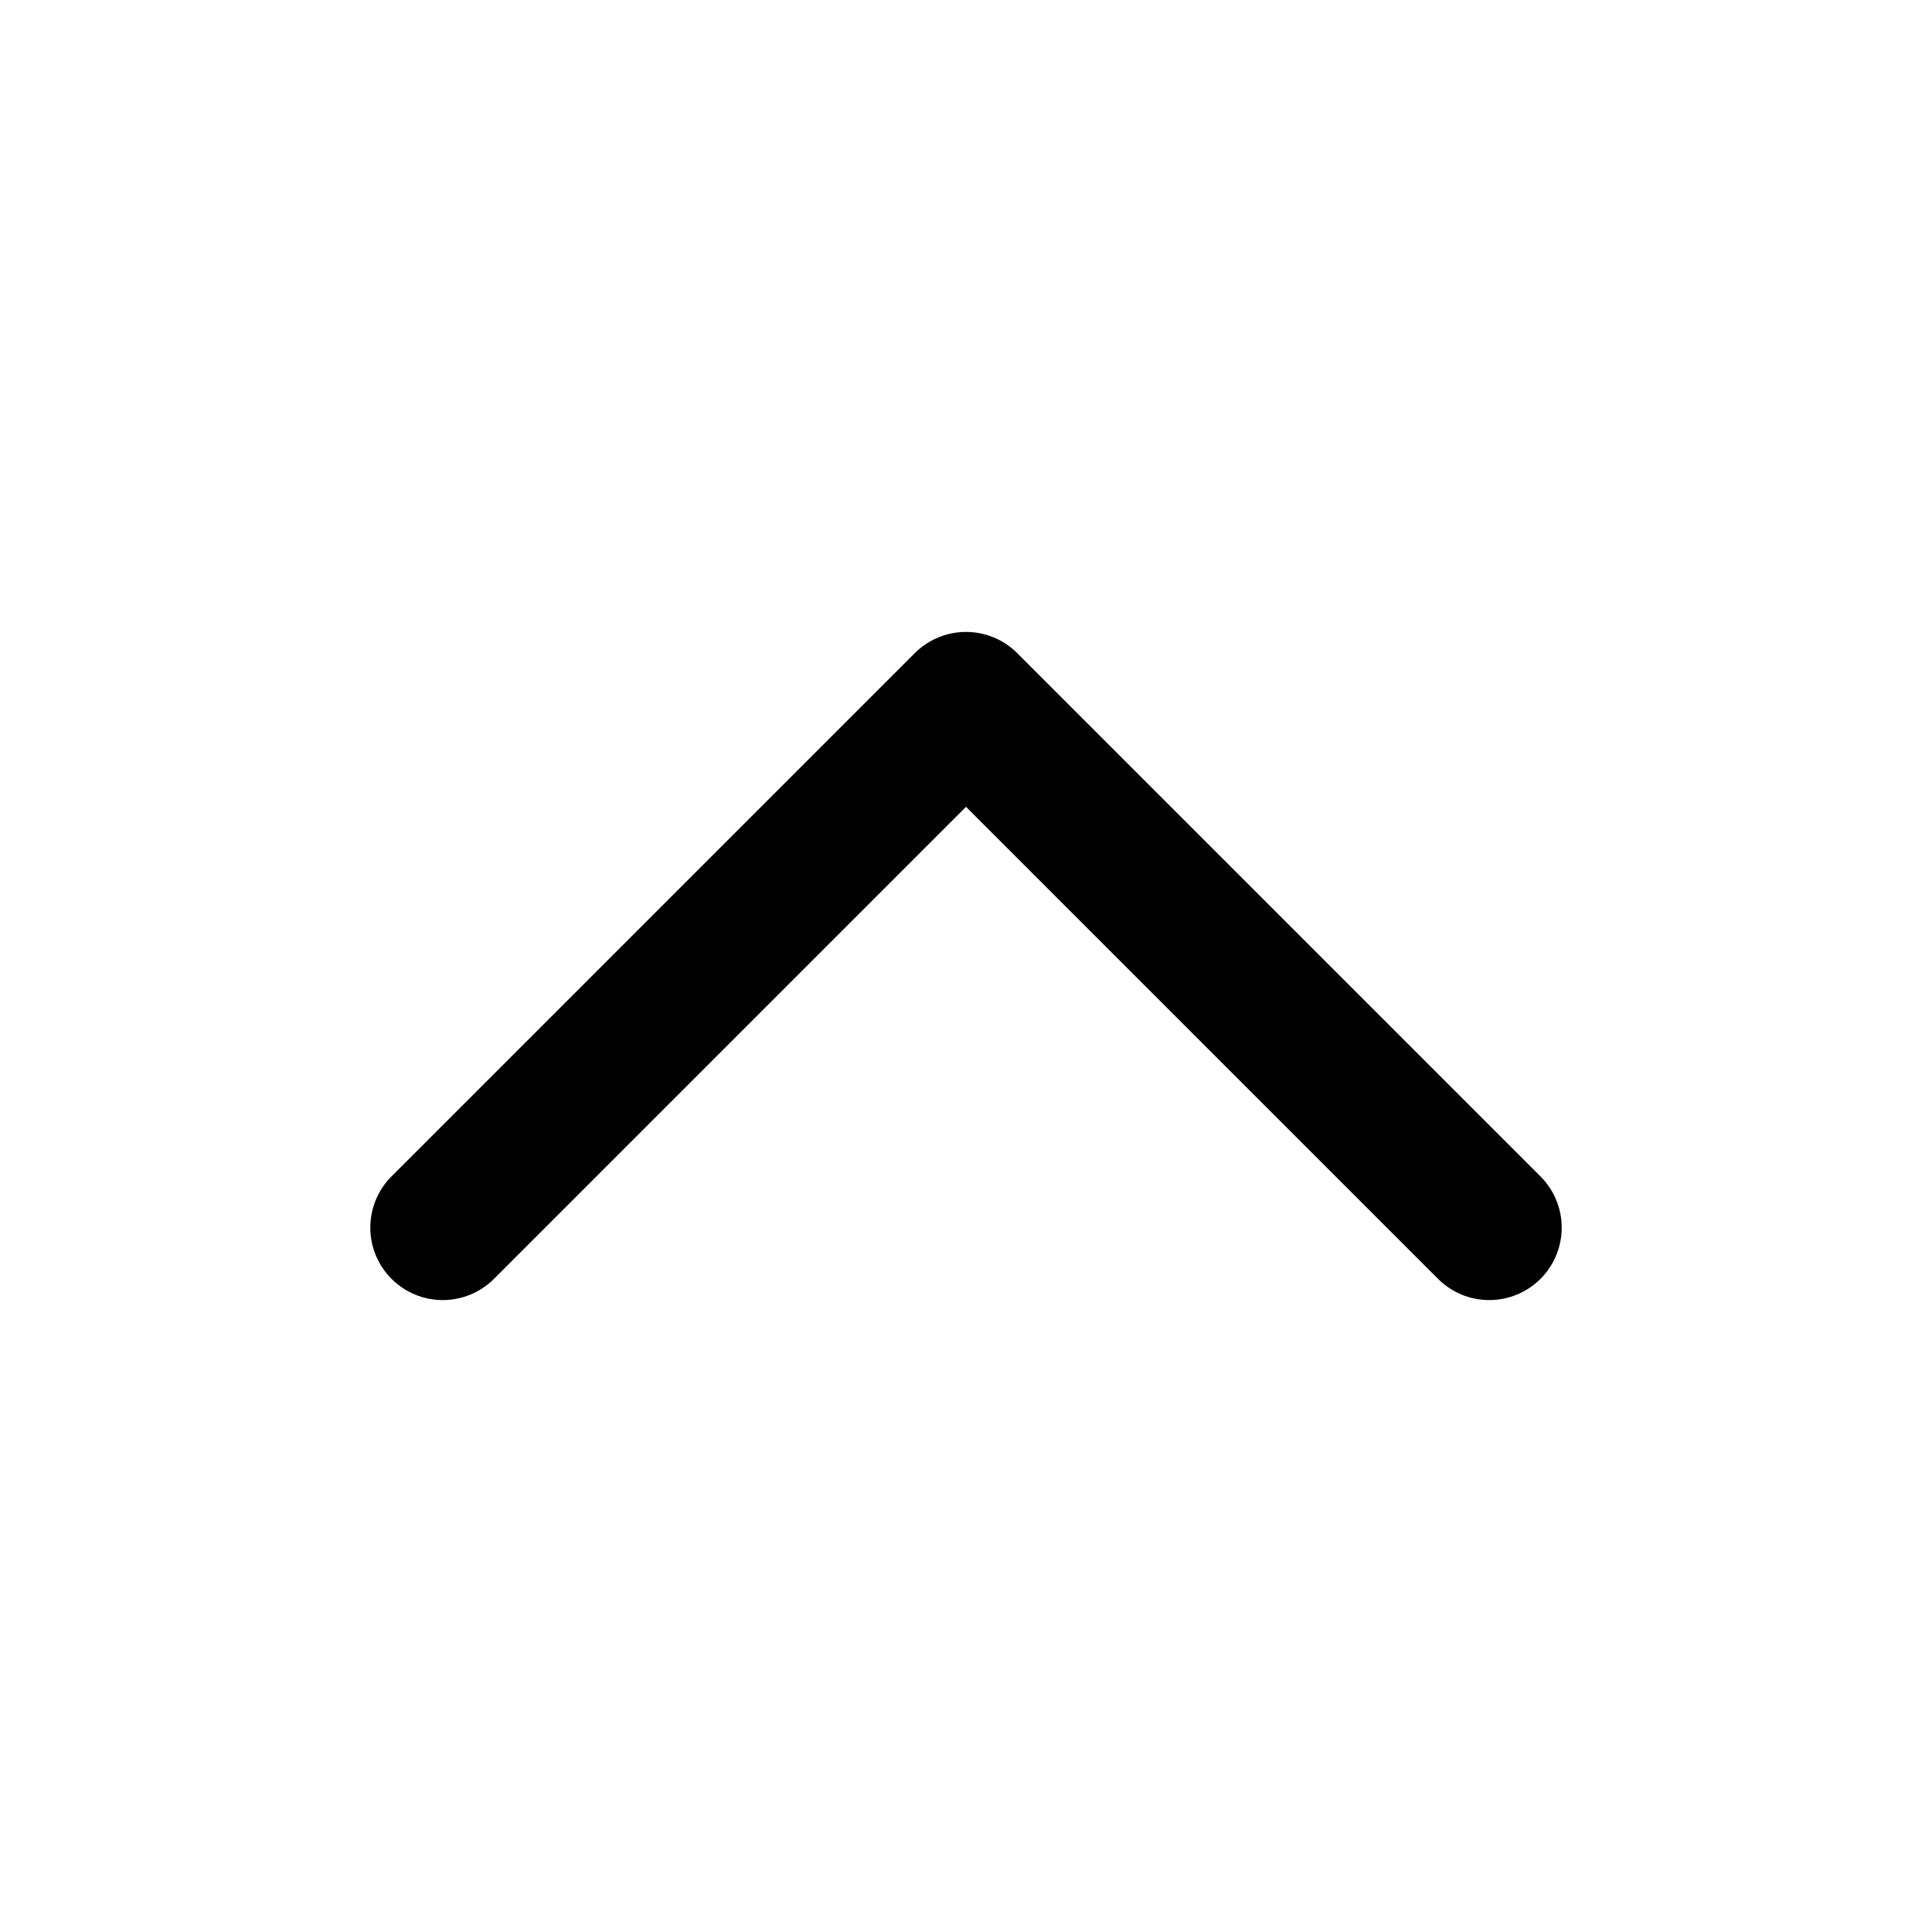
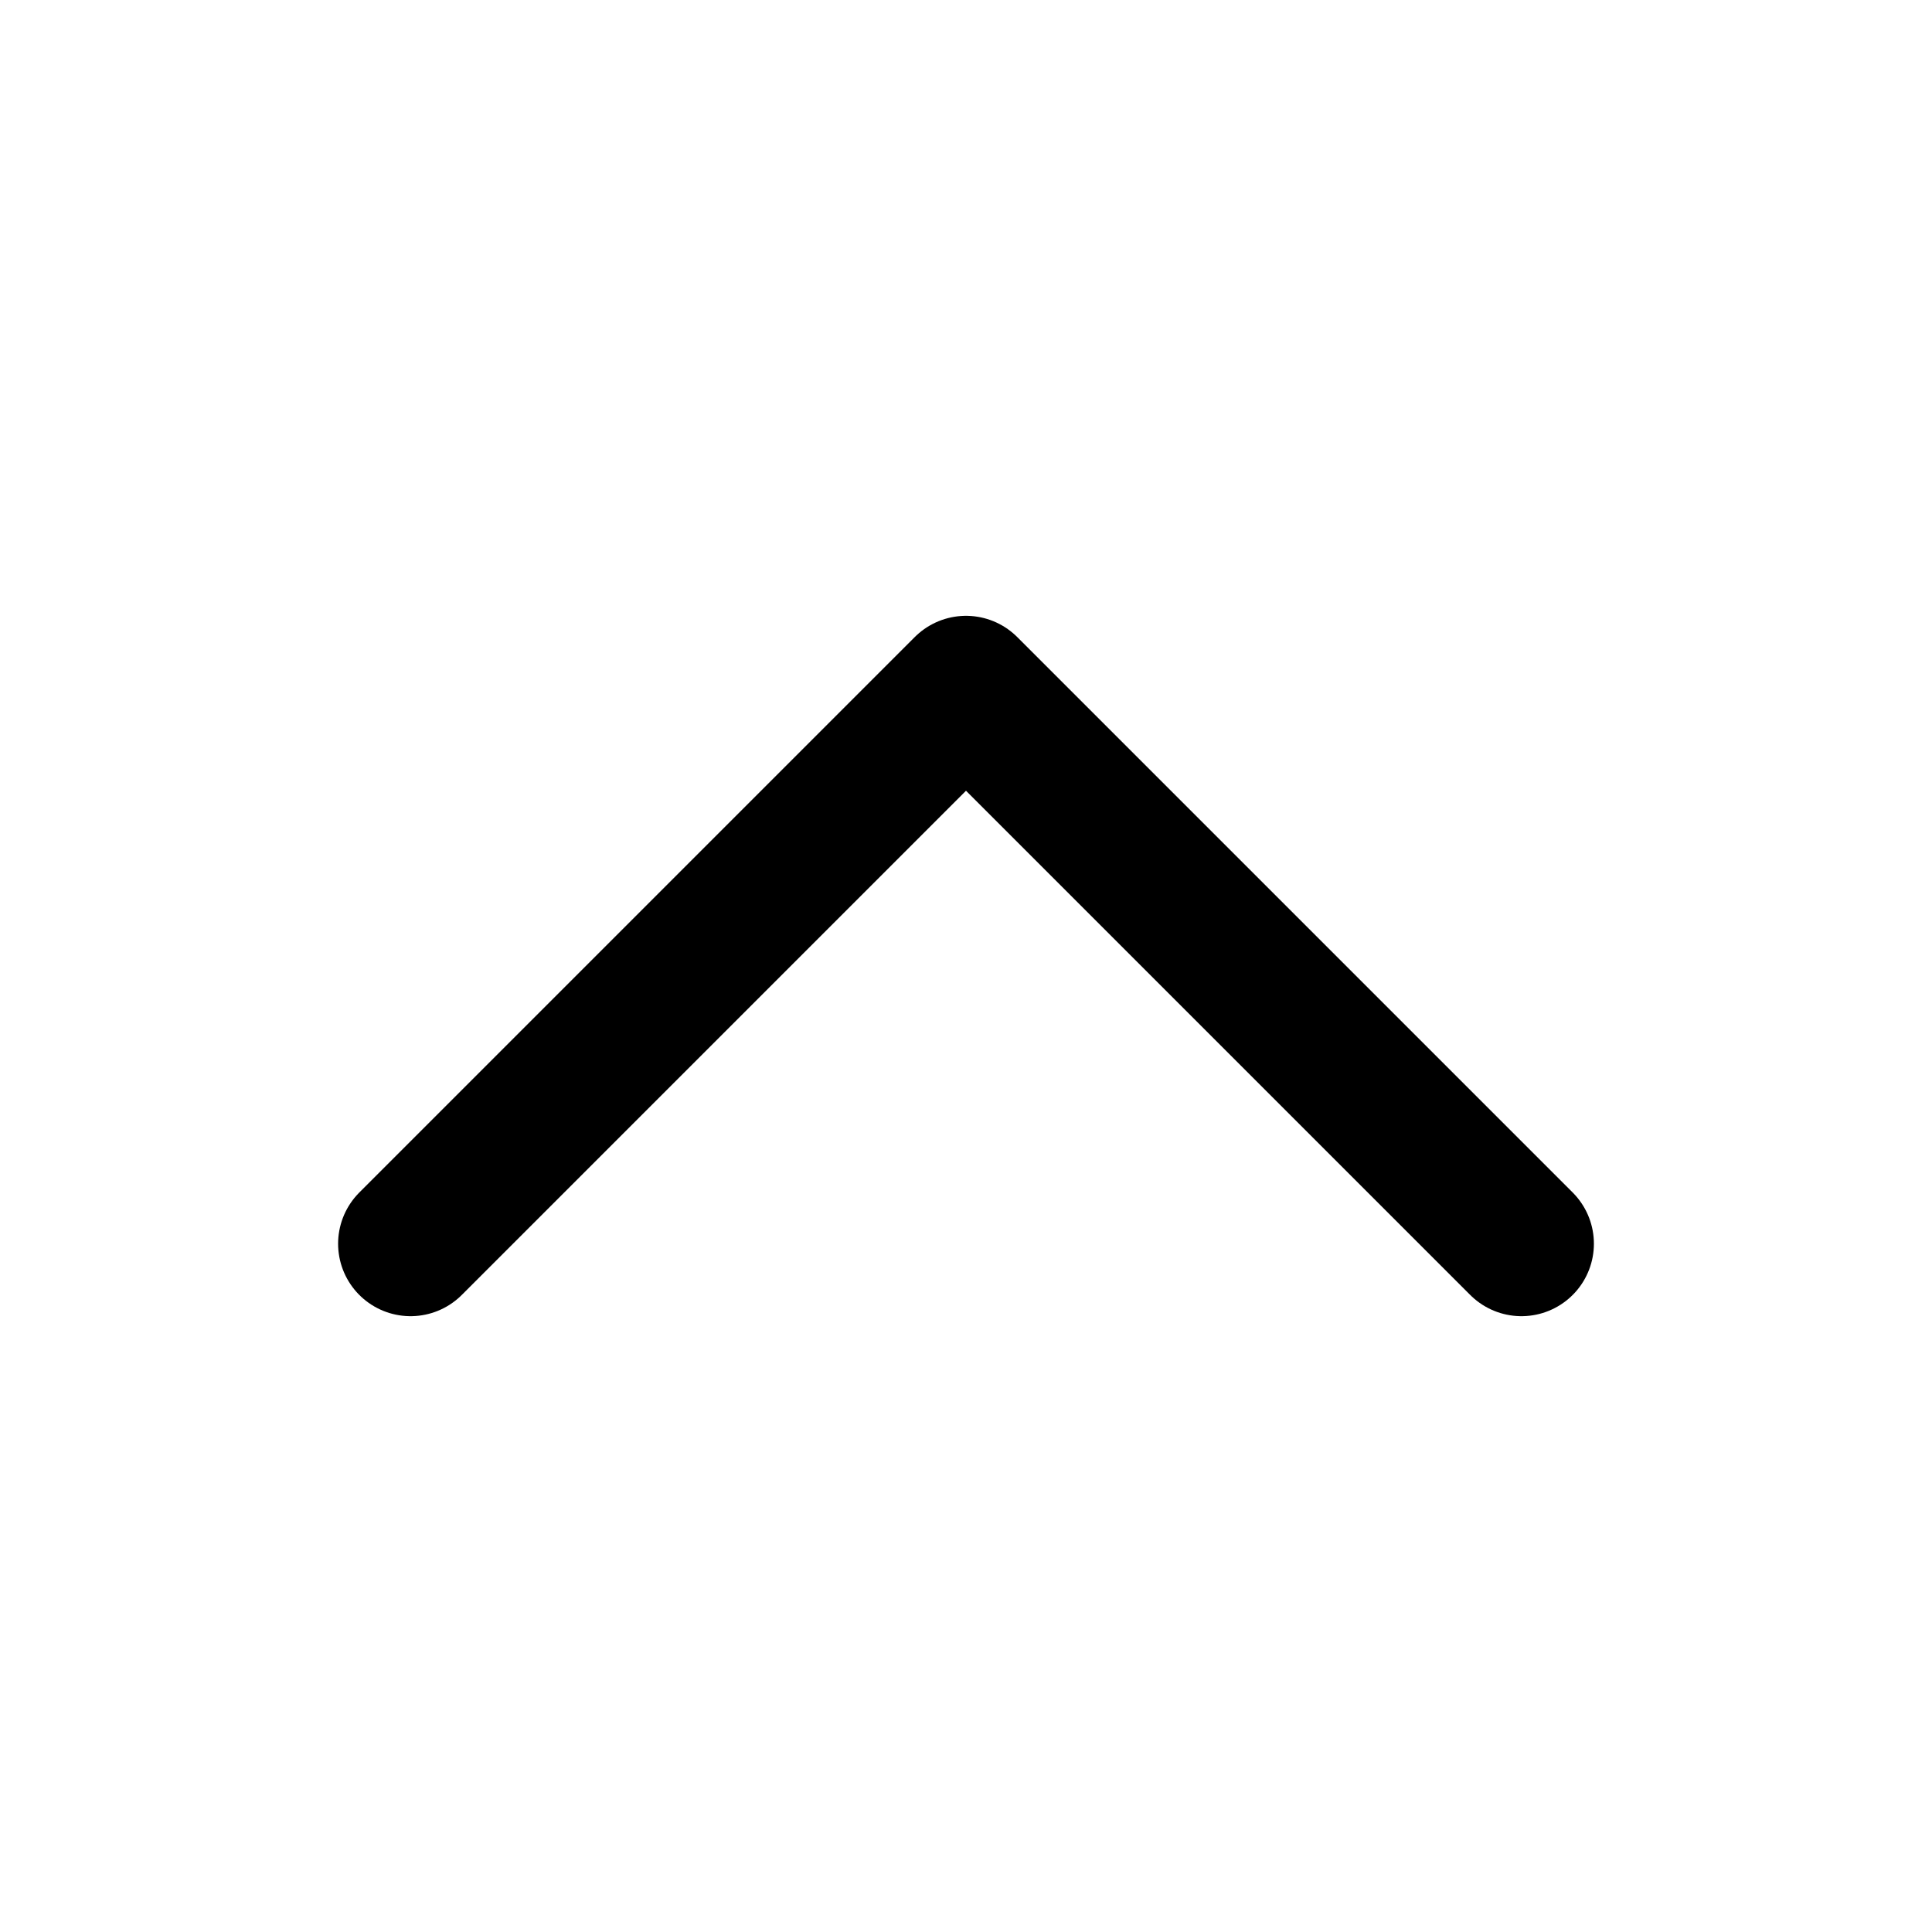
<svg xmlns="http://www.w3.org/2000/svg" width="24" height="24" viewBox="0 0 24 24">
  <g fill="none" stroke="black" stroke-width="1.8" stroke-linecap="round" stroke-linejoin="round">
-     <path d="M5.5 15.25L12 8.75L18.5 15.25" />
+     <path d="M5.1 15.45L12 8.55L18.9 15.45" />
  </g>
</svg>
